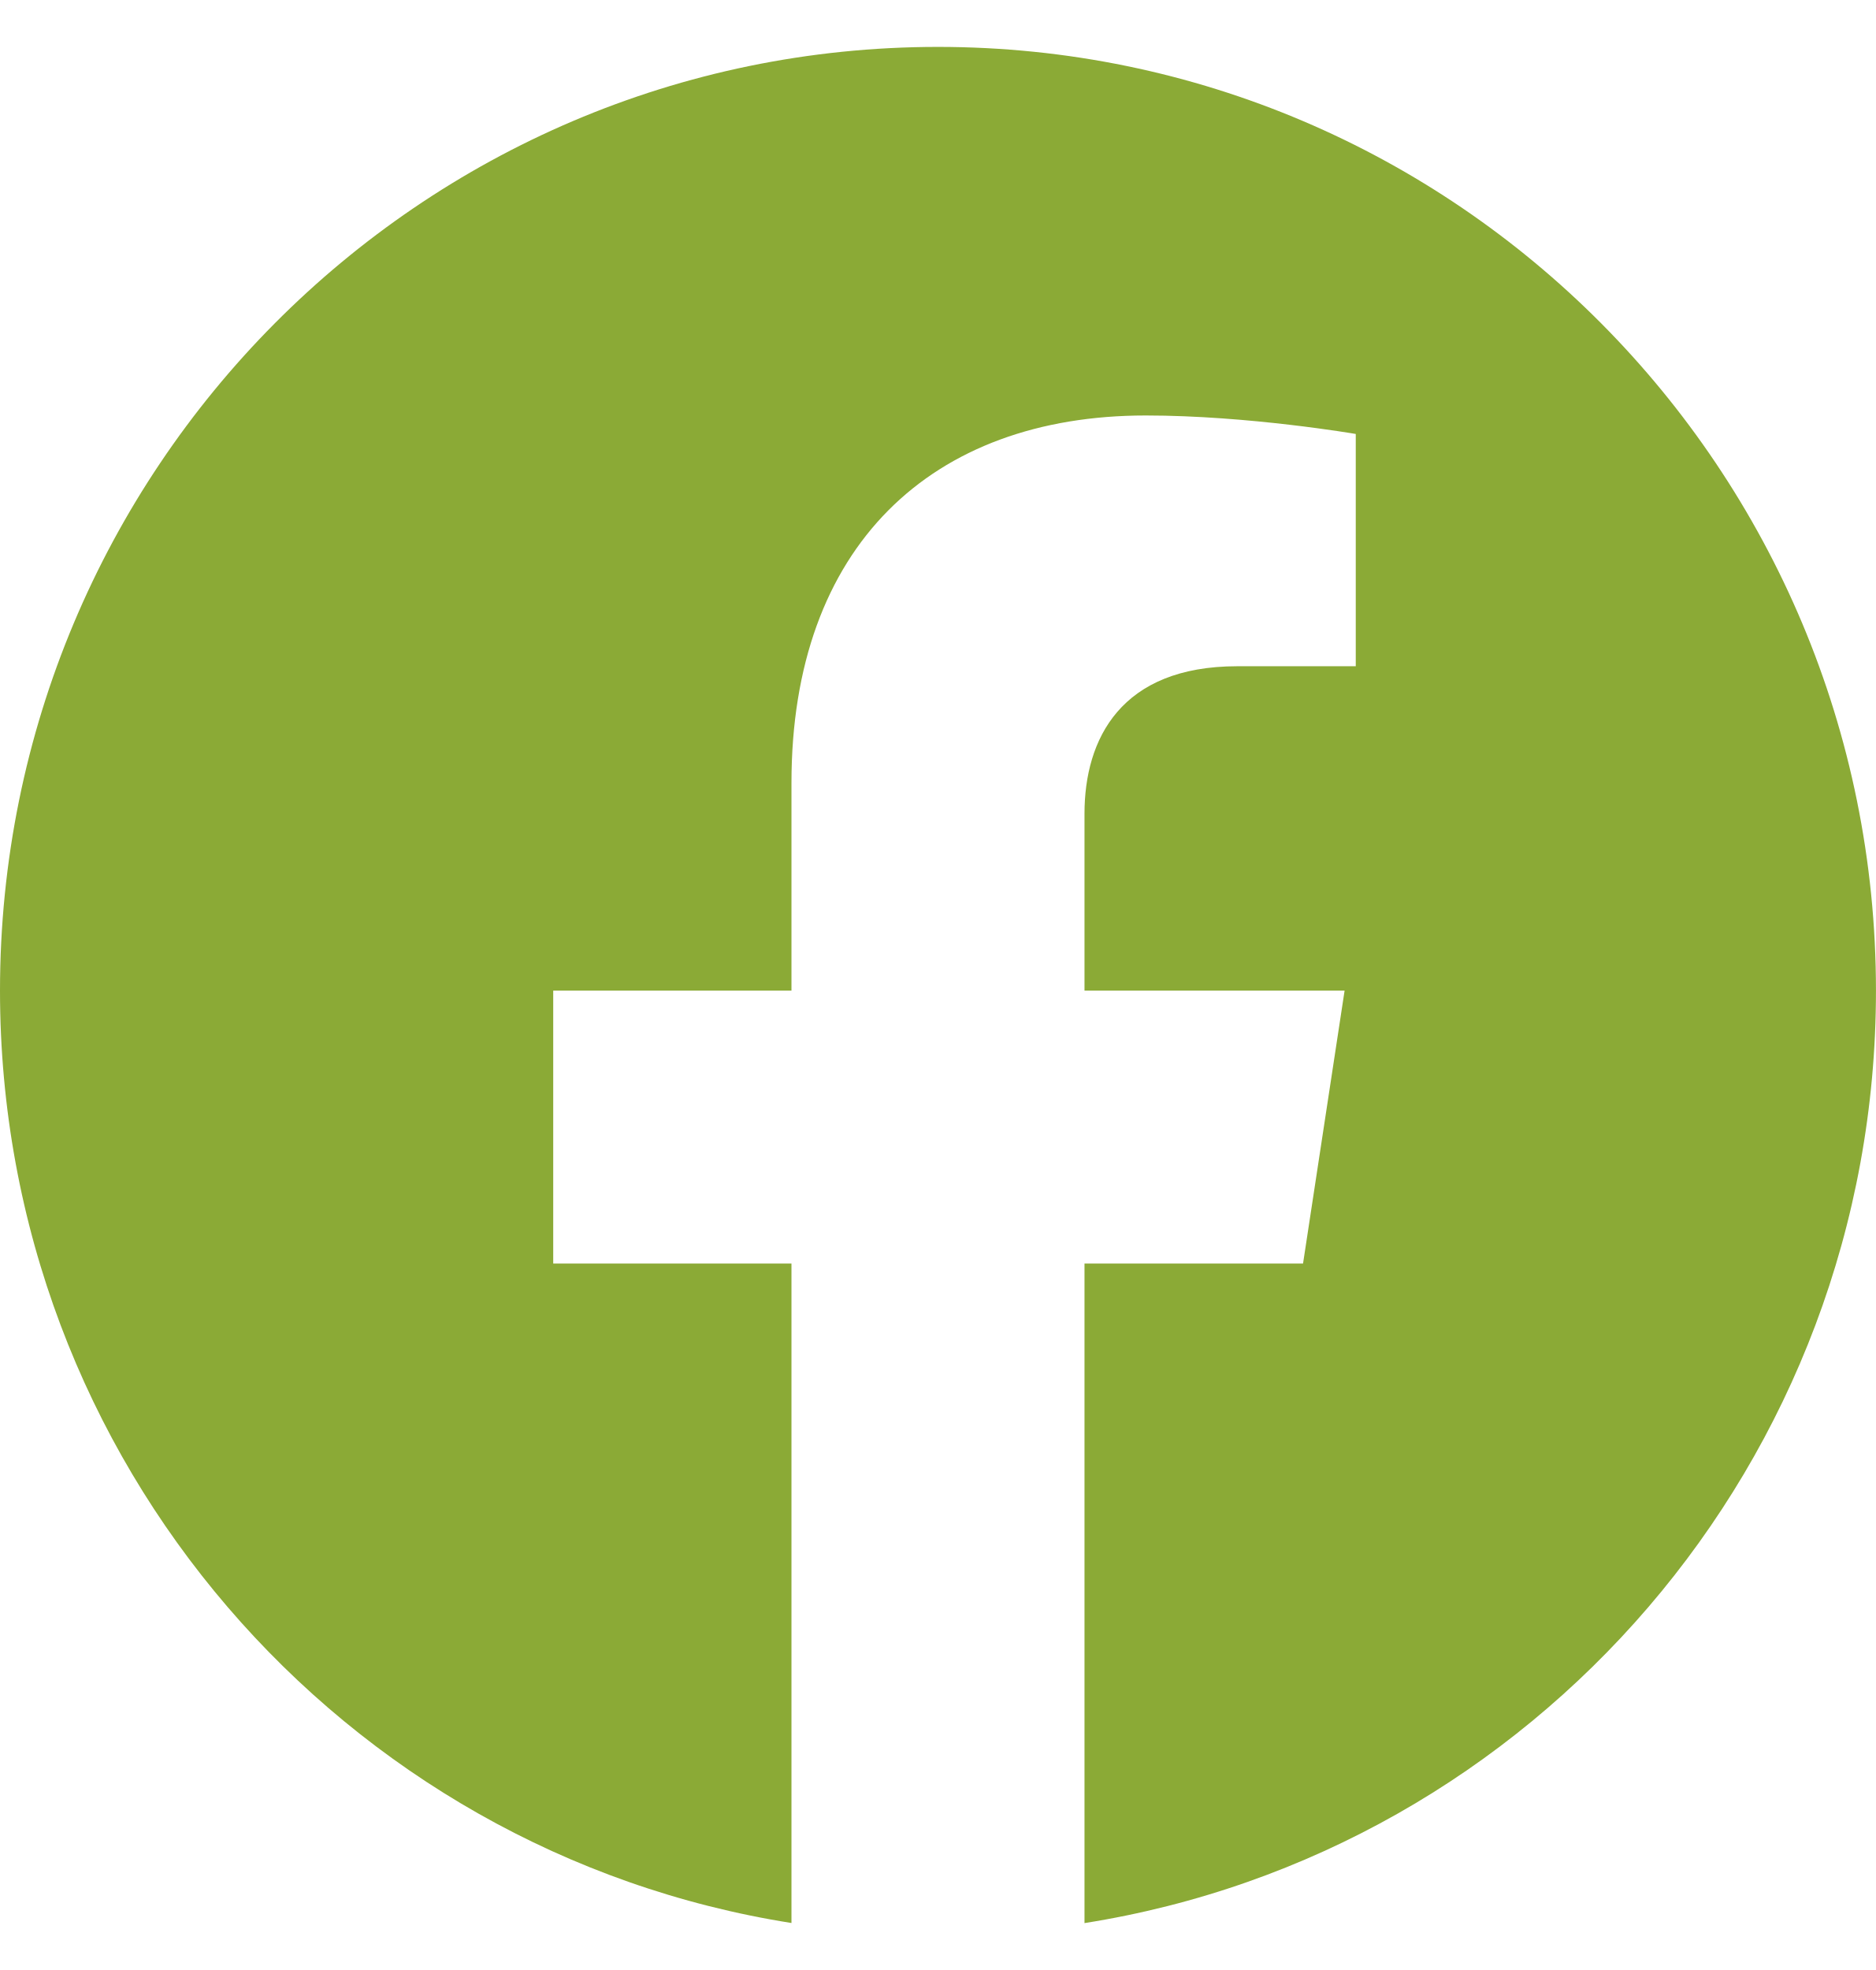
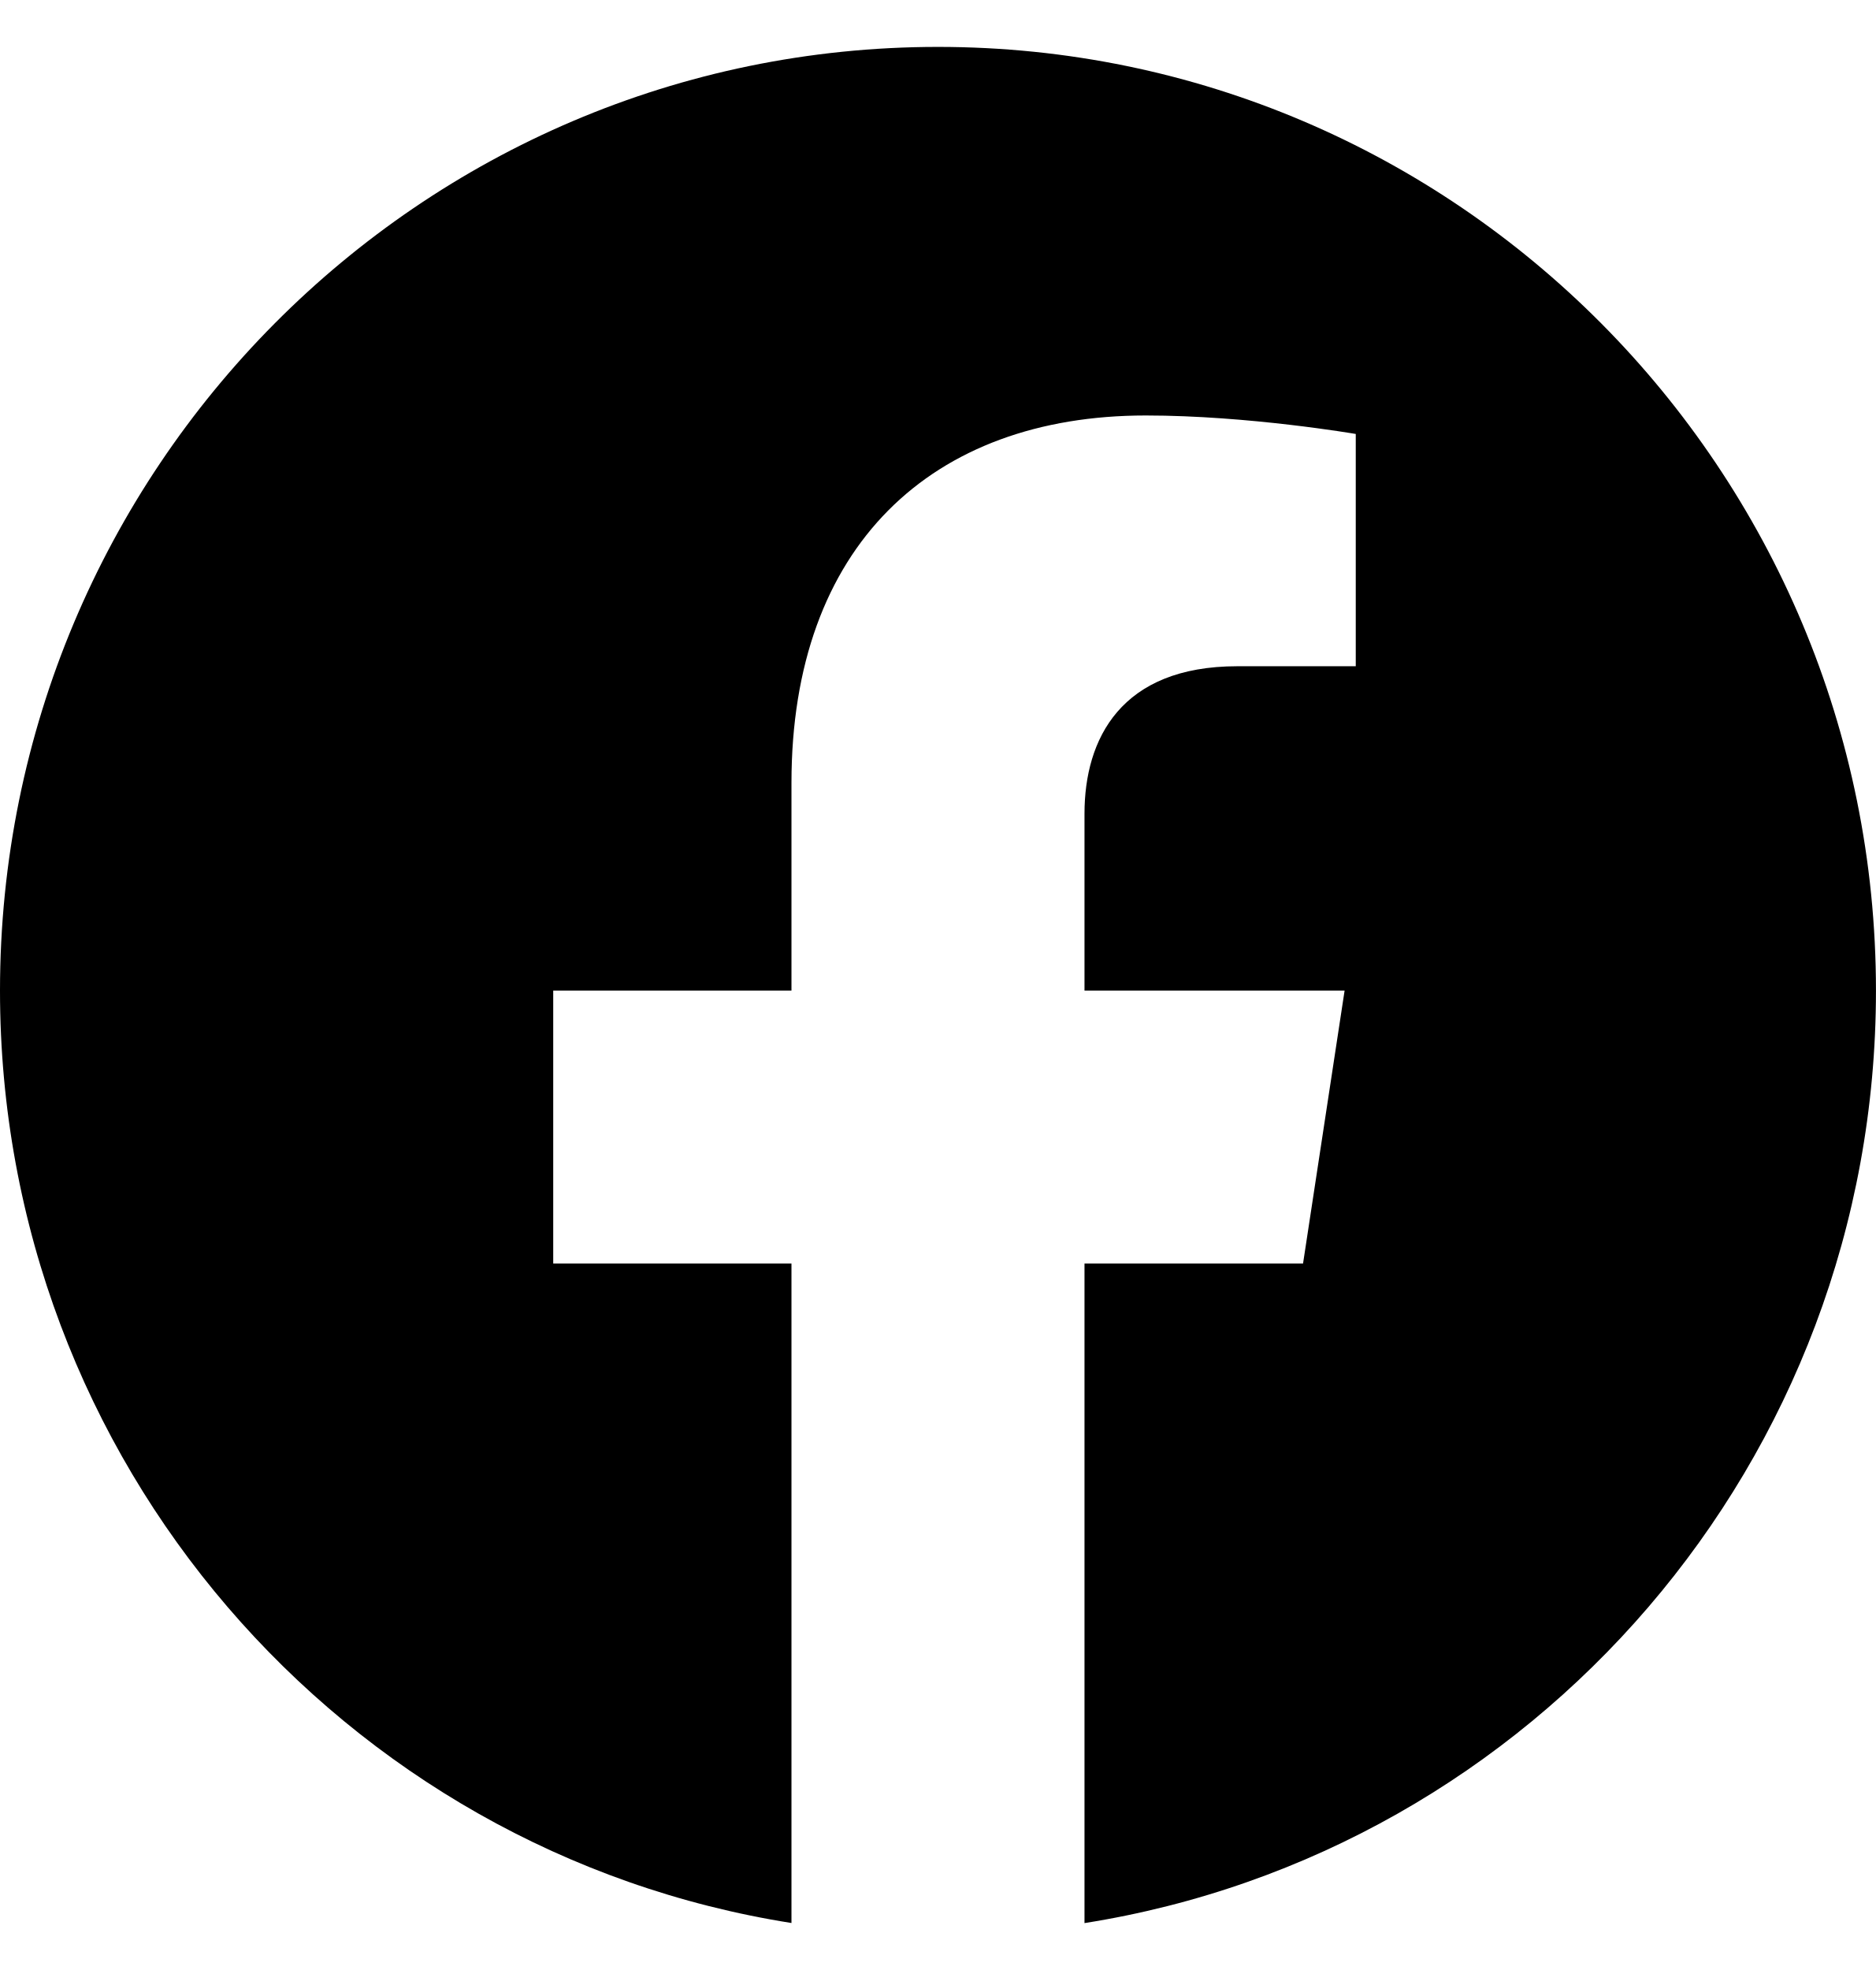
- <svg xmlns="http://www.w3.org/2000/svg" width="20" height="21" viewBox="0 0 20 21" fill="none">
-   <path fill-rule="evenodd" clip-rule="evenodd" d="M20 10.56C20 5.005 15.522 0.5 10 0.5C4.478 0.5 0 5.005 0 10.56C0 15.582 3.656 19.744 8.438 20.499V13.469H5.898V10.56H8.438V8.344C8.438 5.823 9.931 4.429 12.215 4.429C13.309 4.429 14.454 4.626 14.454 4.626V7.102H13.192C11.95 7.102 11.562 7.877 11.562 8.674V10.56H14.335L13.892 13.469H11.562V20.5C16.344 19.745 20 15.583 20 10.56Z" fill="#8BAA36" />
+ <svg xmlns="http://www.w3.org/2000/svg" width="20" height="21" viewBox="0 0 20 21">
+   <path fill-rule="evenodd" clip-rule="evenodd" d="M20 10.56C20 5.005 15.522 0.5 10 0.5C4.478 0.5 0 5.005 0 10.56C0 15.582 3.656 19.744 8.438 20.499V13.469H5.898V10.56H8.438V8.344C8.438 5.823 9.931 4.429 12.215 4.429C13.309 4.429 14.454 4.626 14.454 4.626V7.102H13.192C11.95 7.102 11.562 7.877 11.562 8.674V10.56H14.335L13.892 13.469H11.562V20.5C16.344 19.745 20 15.583 20 10.56Z" />
</svg>
